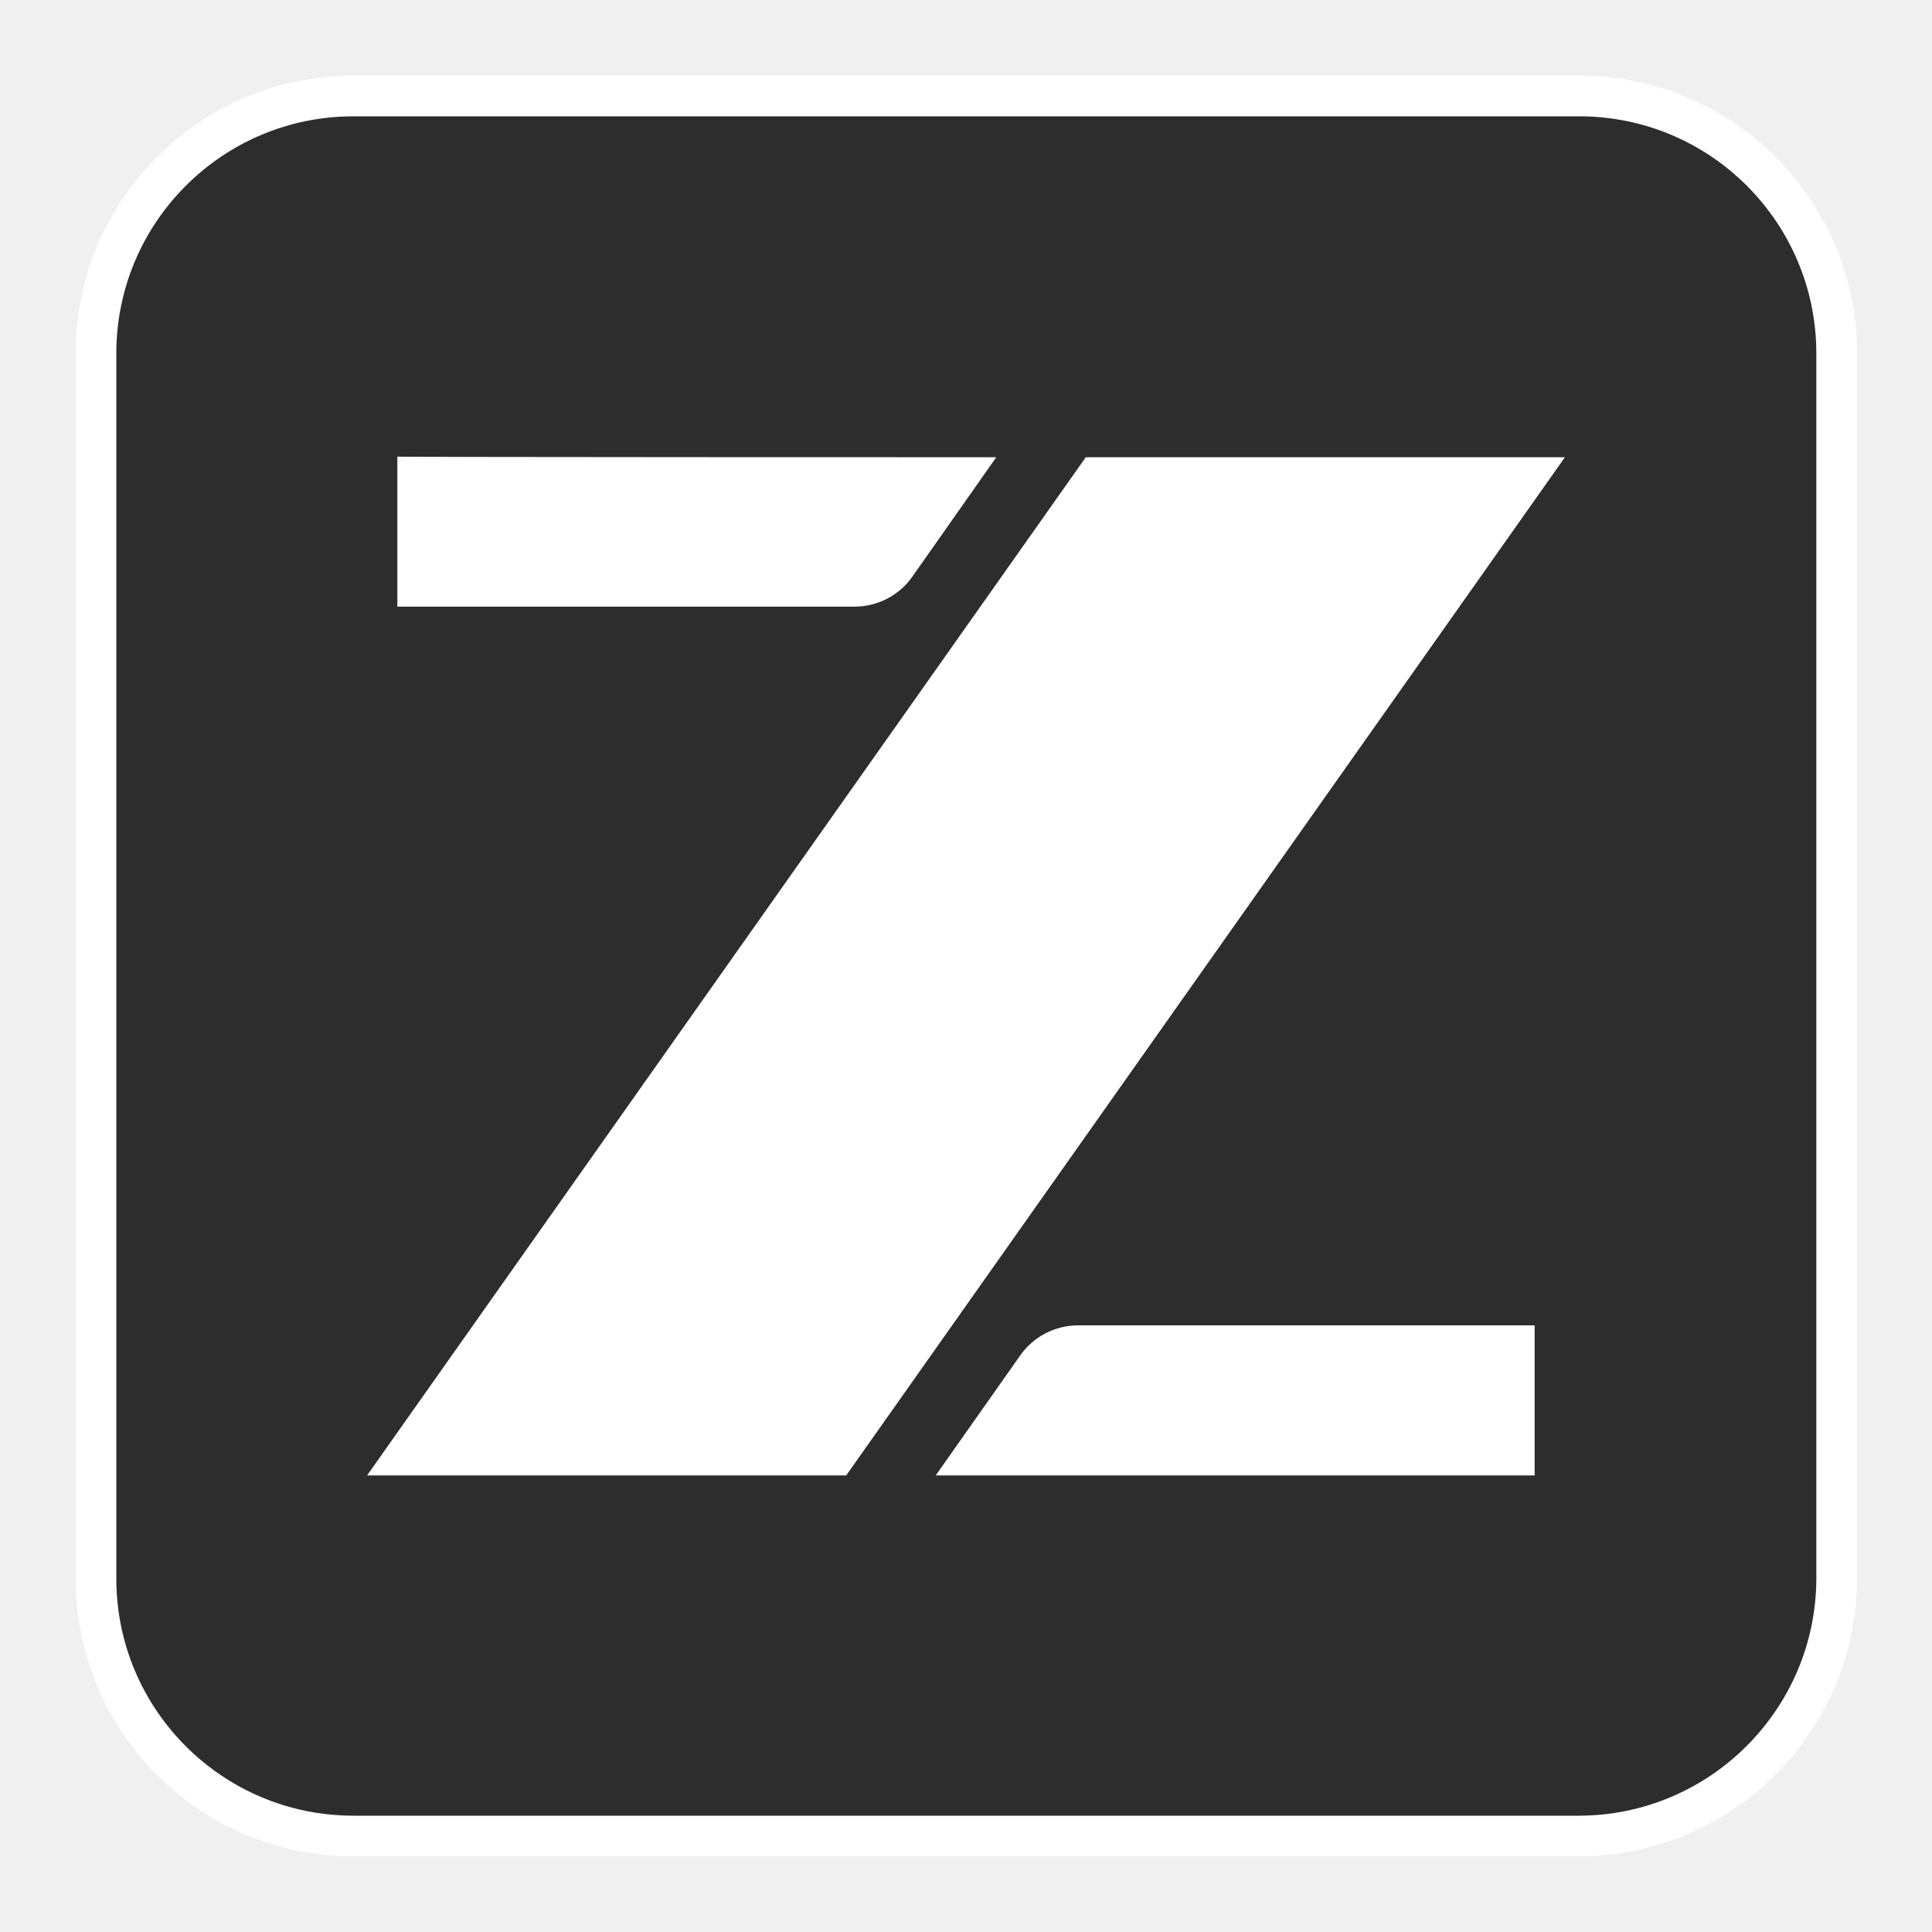
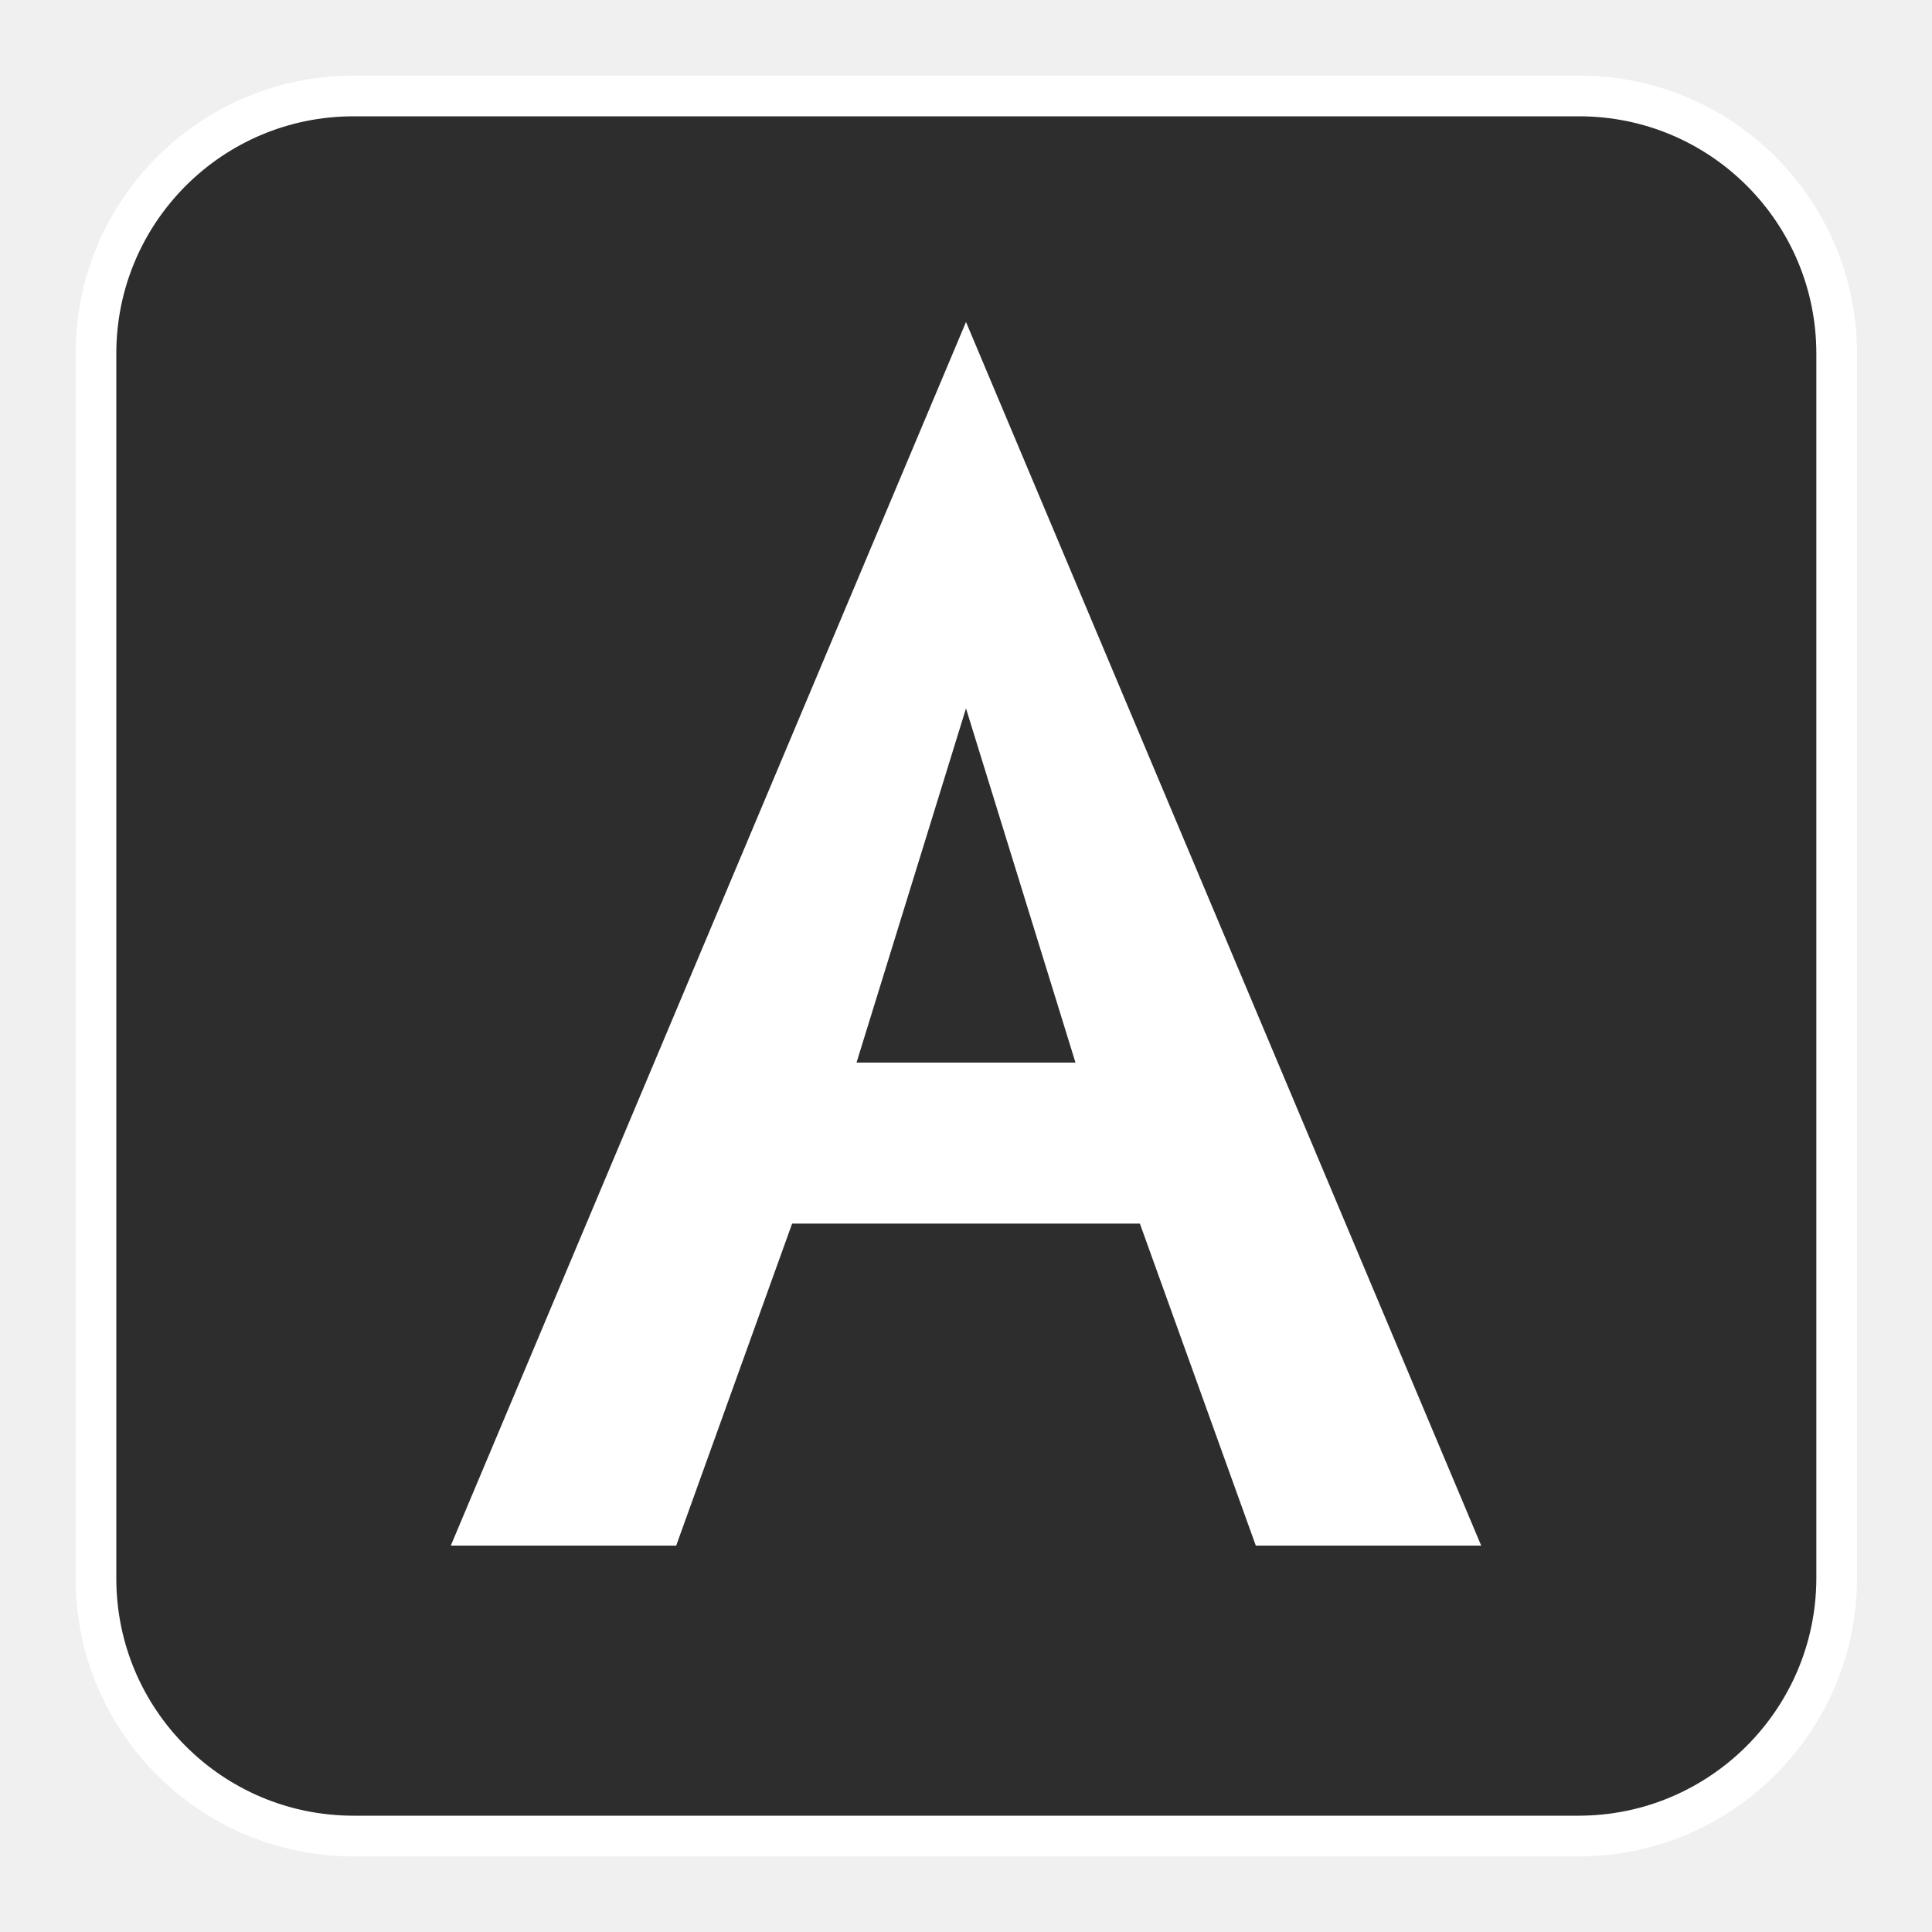
<svg xmlns="http://www.w3.org/2000/svg" version="1.1" x="0px" y="0px" viewBox="0 0 30 30" style="enable-background:new 0 0 30 30;" xml:space="preserve">
  <defs>
    <style type="text/css">
    .st194{fill:#2D2D2D;stroke:#FFFFFF;stroke-width:0.632;stroke-miterlimit:10;}
    .st23{fill:#FFFFFF;}

-     .z-breathe {
+     .a-breathe {
      animation: breathe 2.5s ease-in-out infinite;
    }

    @keyframes breathe {
      0%, 100% { opacity: 0.7; }
      50% { opacity: 1; }
    }
  </style>
  </defs>
  <g>
    <path class="st194" d="M24.51,28.51H5.49c-2.21,0-4-1.79-4-4V5.49c0-2.21,1.79-4,4-4h19.03c2.21,0,4,1.79,4,4v19.03     C28.51,26.72,26.72,28.51,24.51,28.51z" />
-     <g class="z-breathe">
-       <path class="st23" d="M15.47,7.1l-1.3,1.85c-0.2,0.29-0.54,0.47-0.9,0.47h-7.1V7.09C6.16,7.1,15.47,7.1,15.47,7.1z" />
-       <polygon class="st23" points="24.3,7.1 13.14,22.91 5.7,22.91 16.86,7.1" />
-       <path class="st23" d="M14.53,22.91l1.31-1.86c0.2-0.29,0.54-0.47,0.9-0.47h7.09v2.33H14.53z" />
+     <g class="a-breathe">
+       <path class="st23" d="M15,5 L7,24 h3.5 l1.8,-5 h5.4 l1.8,5 h3.5 L15,5 z M13.3,16.5 L15,11 l1.7,5.5 h-3.4 z" />
    </g>
  </g>
</svg>
